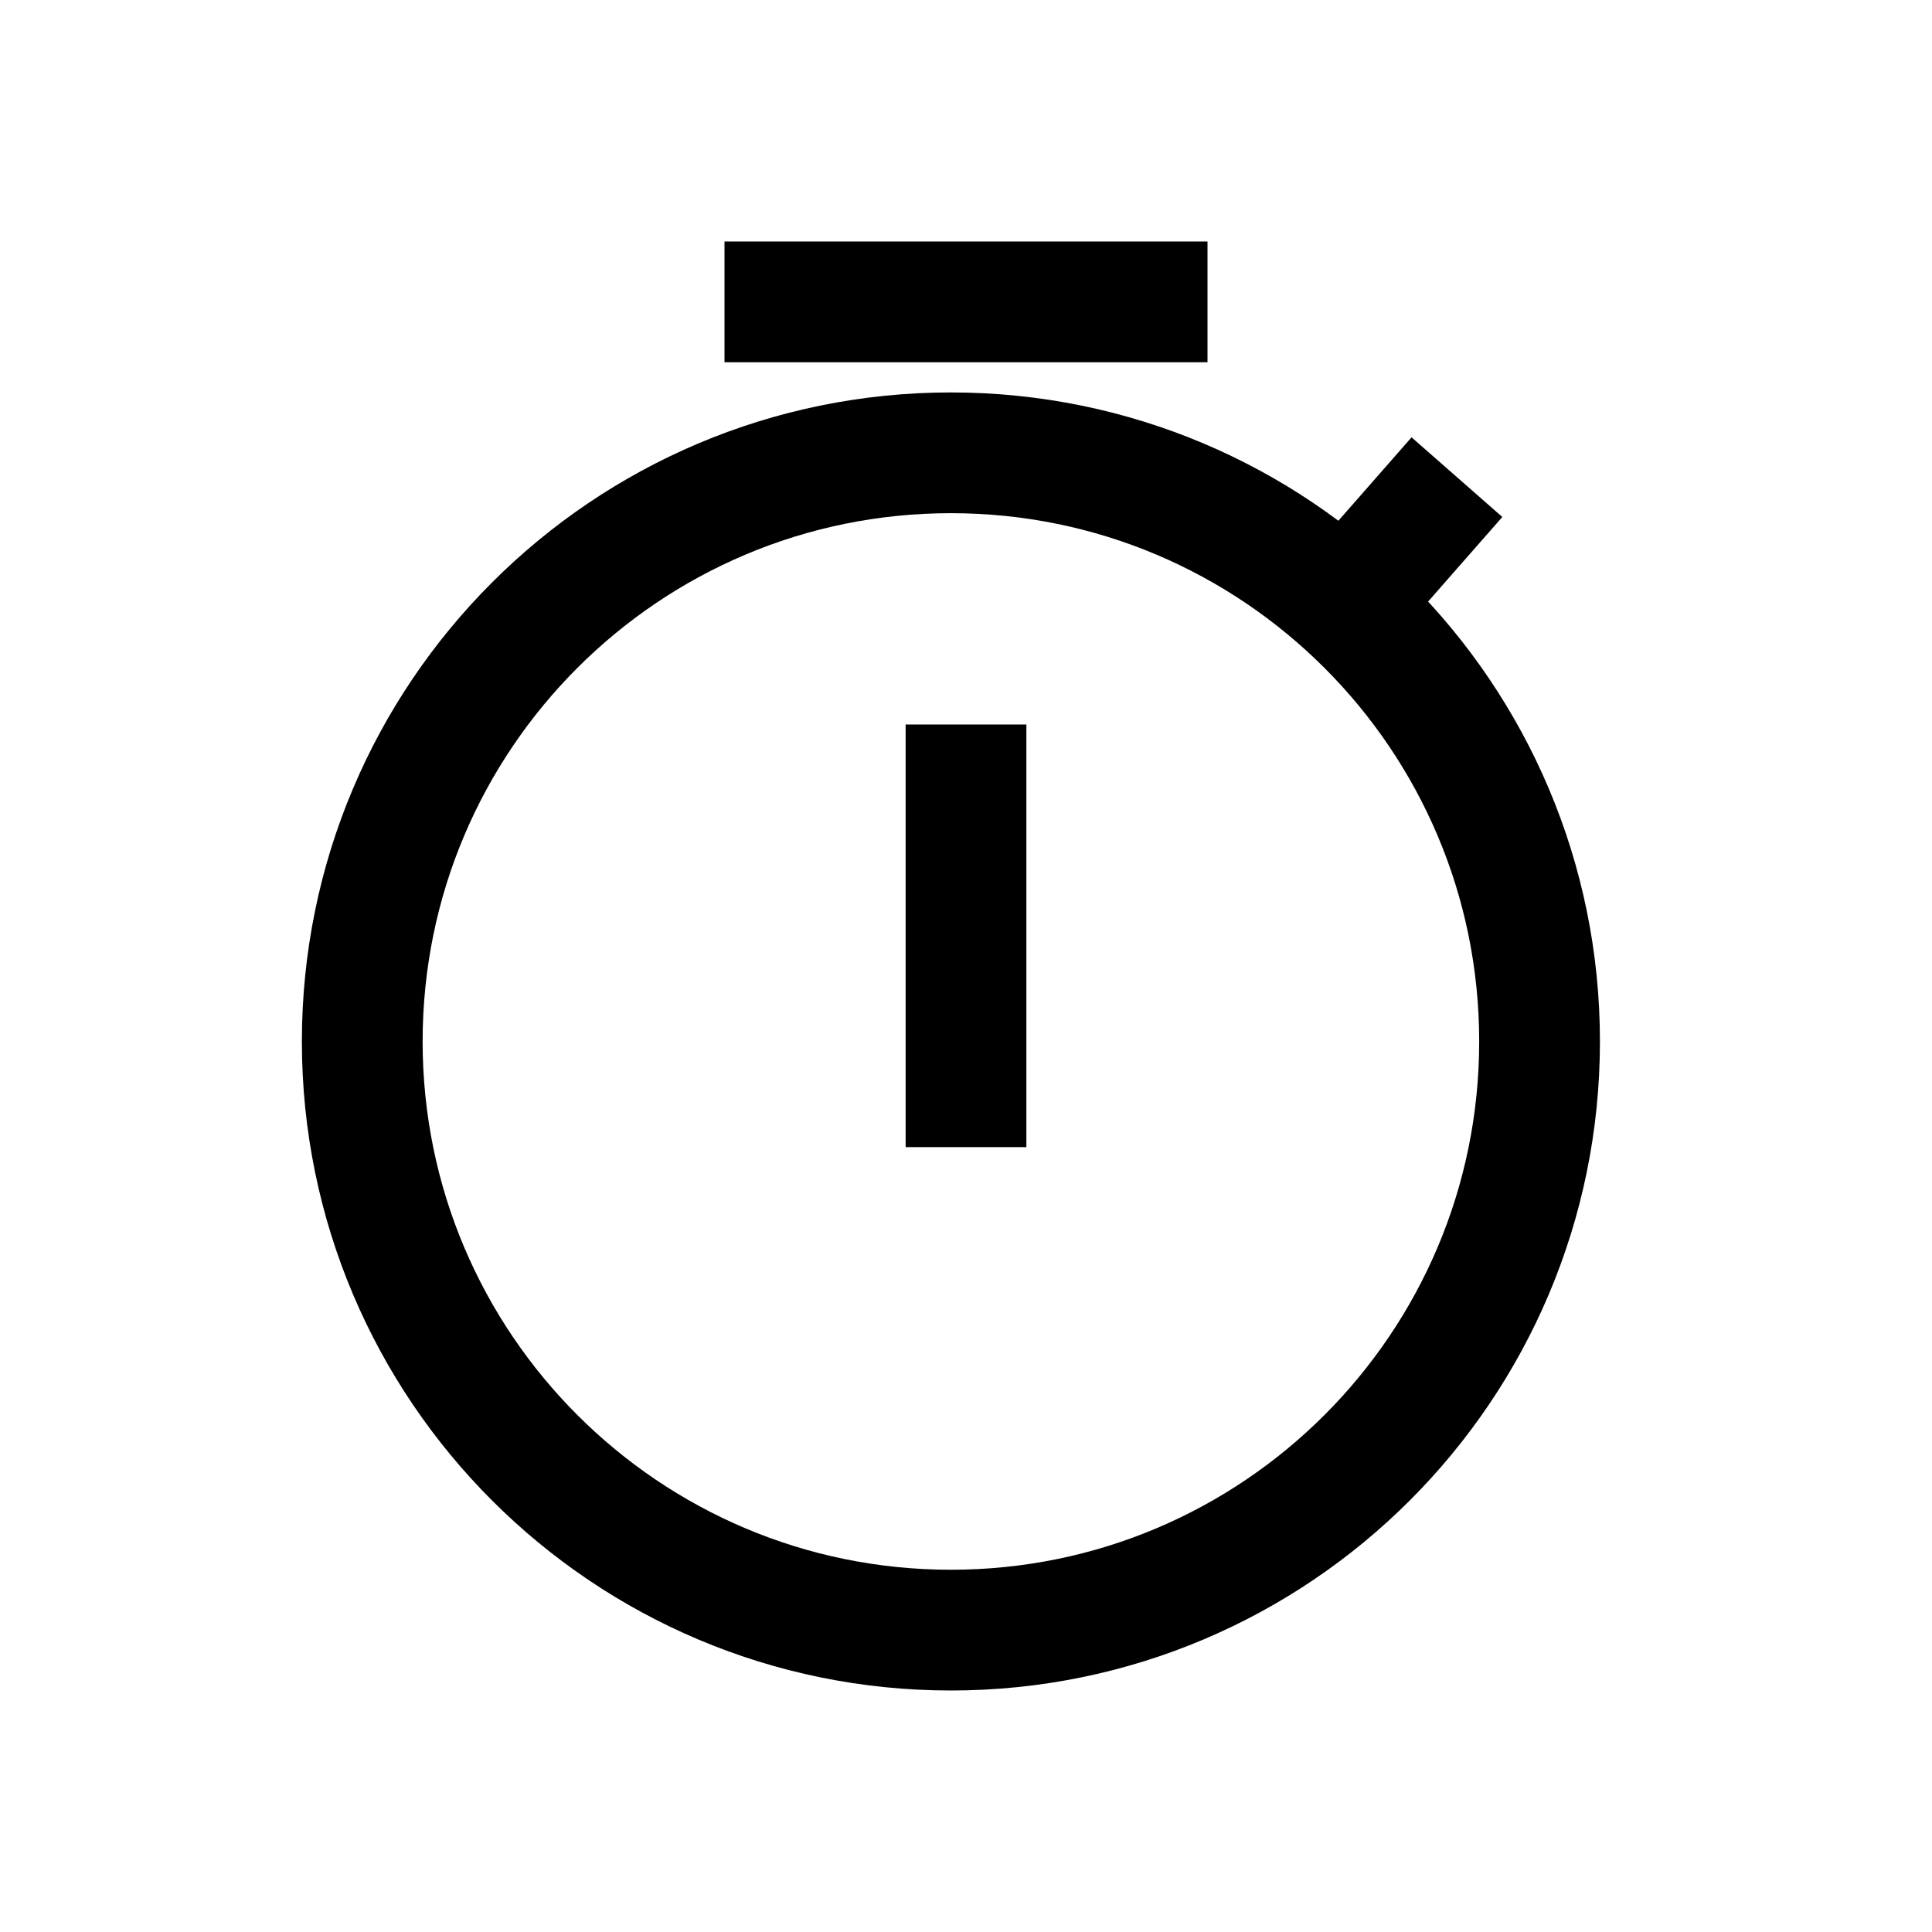
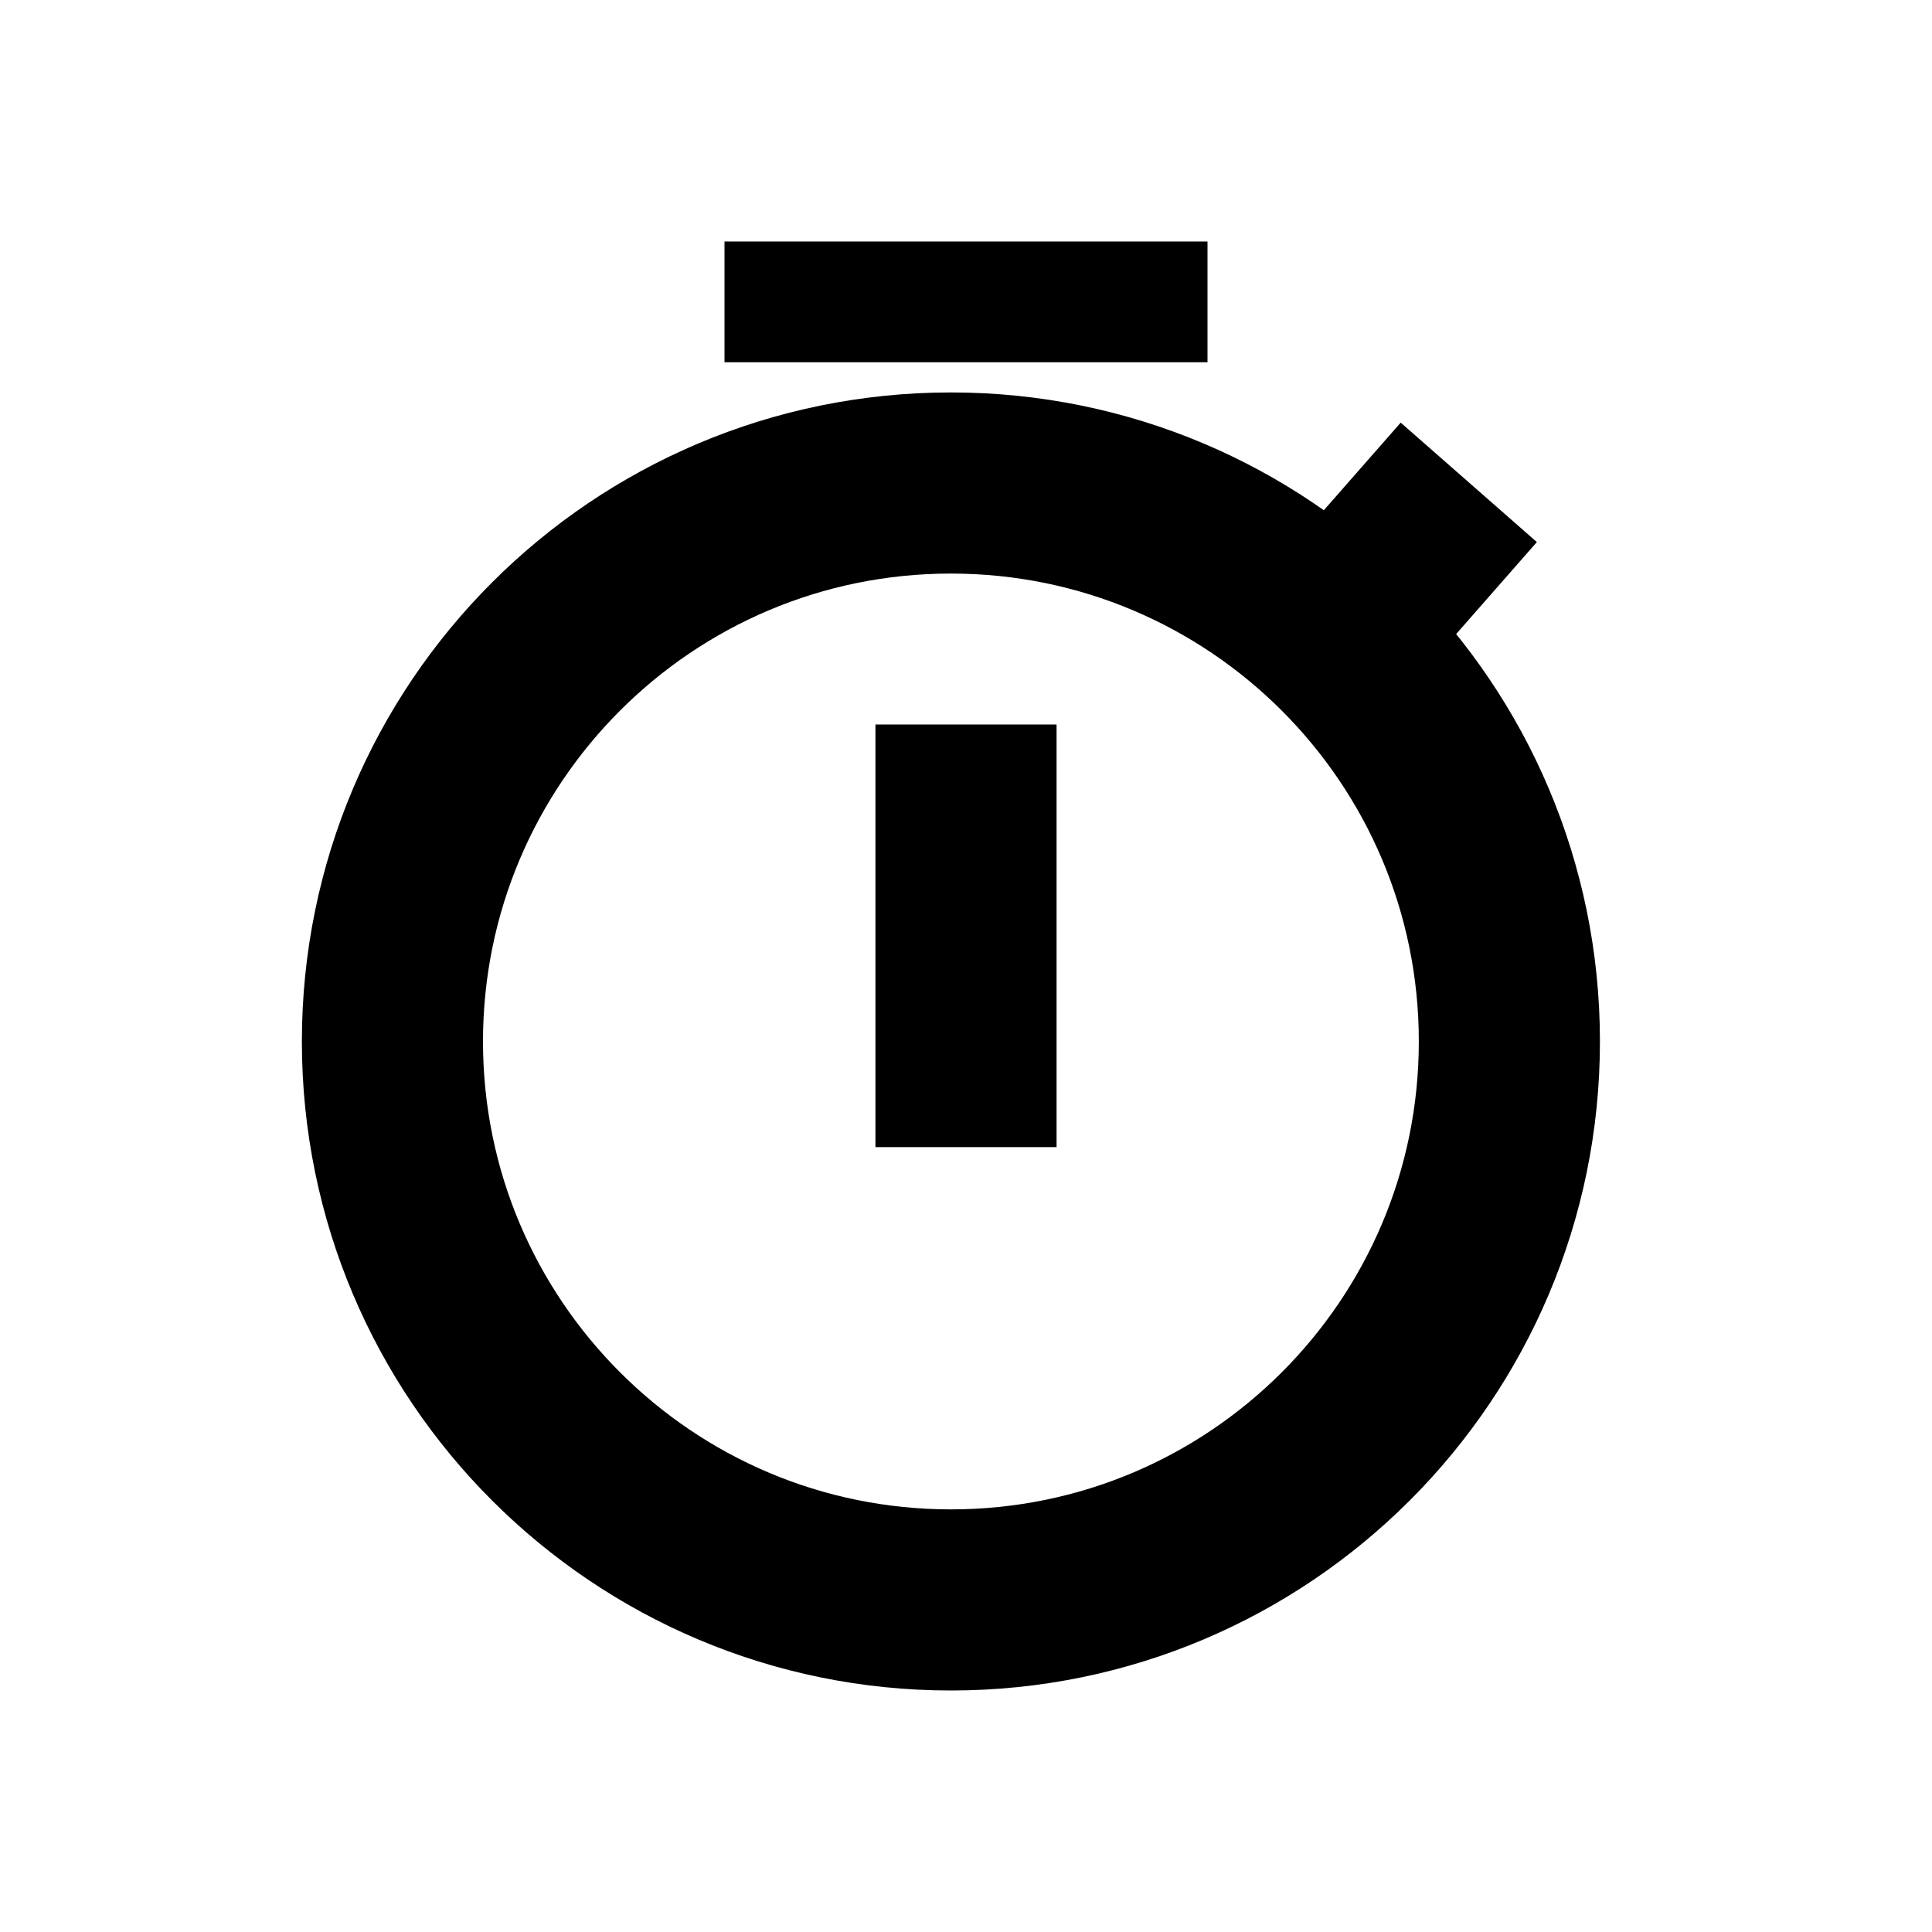
<svg xmlns="http://www.w3.org/2000/svg" width="16" height="16" viewBox="0 0 16 16" fill="none">
-   <rect x="3" y="3.75" width="9.75" height="9.75" rx="4.875" stroke="black" />
-   <rect x="7.5" y="6" width="1" height="3.5" fill="black" />
+   <rect x="3.25" y="4" width="9.25" height="9.25" rx="4.625" stroke="black" stroke-width="1.5" />
+   <rect x="7.25" y="6" width="1.5" height="3.5" fill="black" />
  <rect x="6" y="2" width="4" height="1" fill="black" />
-   <rect x="11.69" y="3.622" width="1" height="1.549" transform="rotate(41.2621 11.6902 3.62179)" fill="black" />
+   <rect x="11.6" y="3.5" width="1.5" height="1.549" transform="rotate(41.2621 11.6 3.5)" fill="black" />
</svg>
